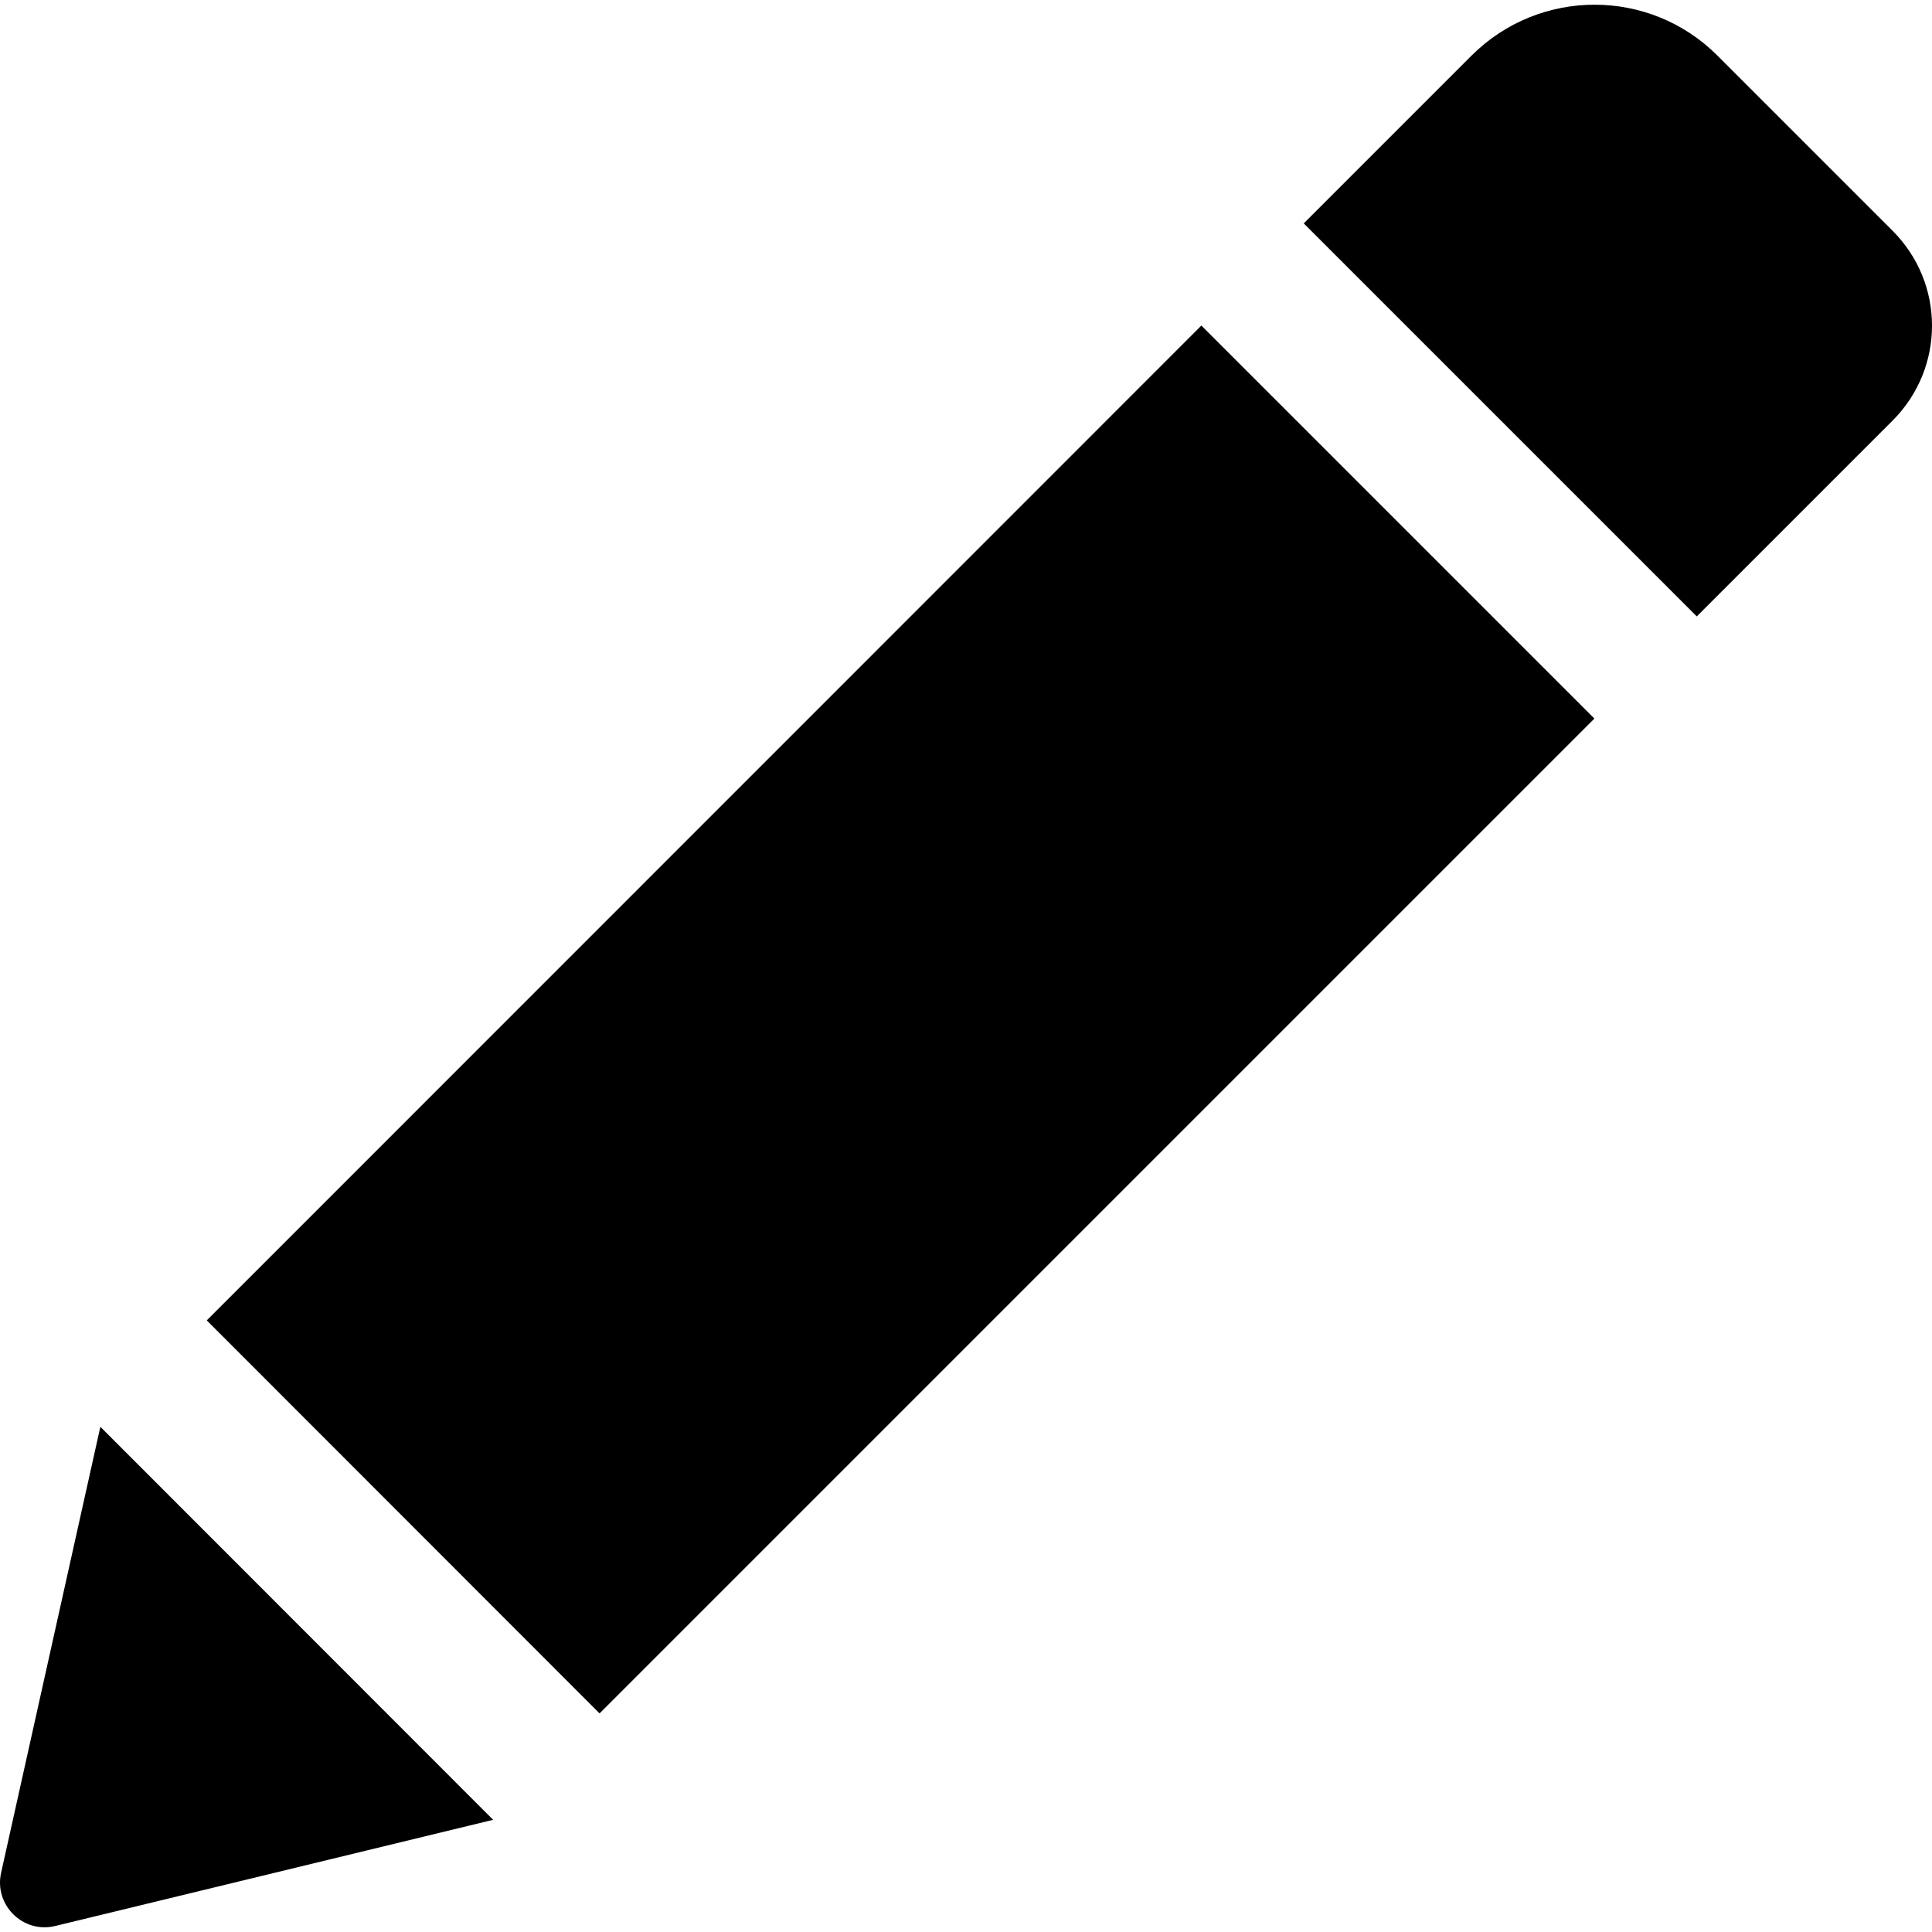
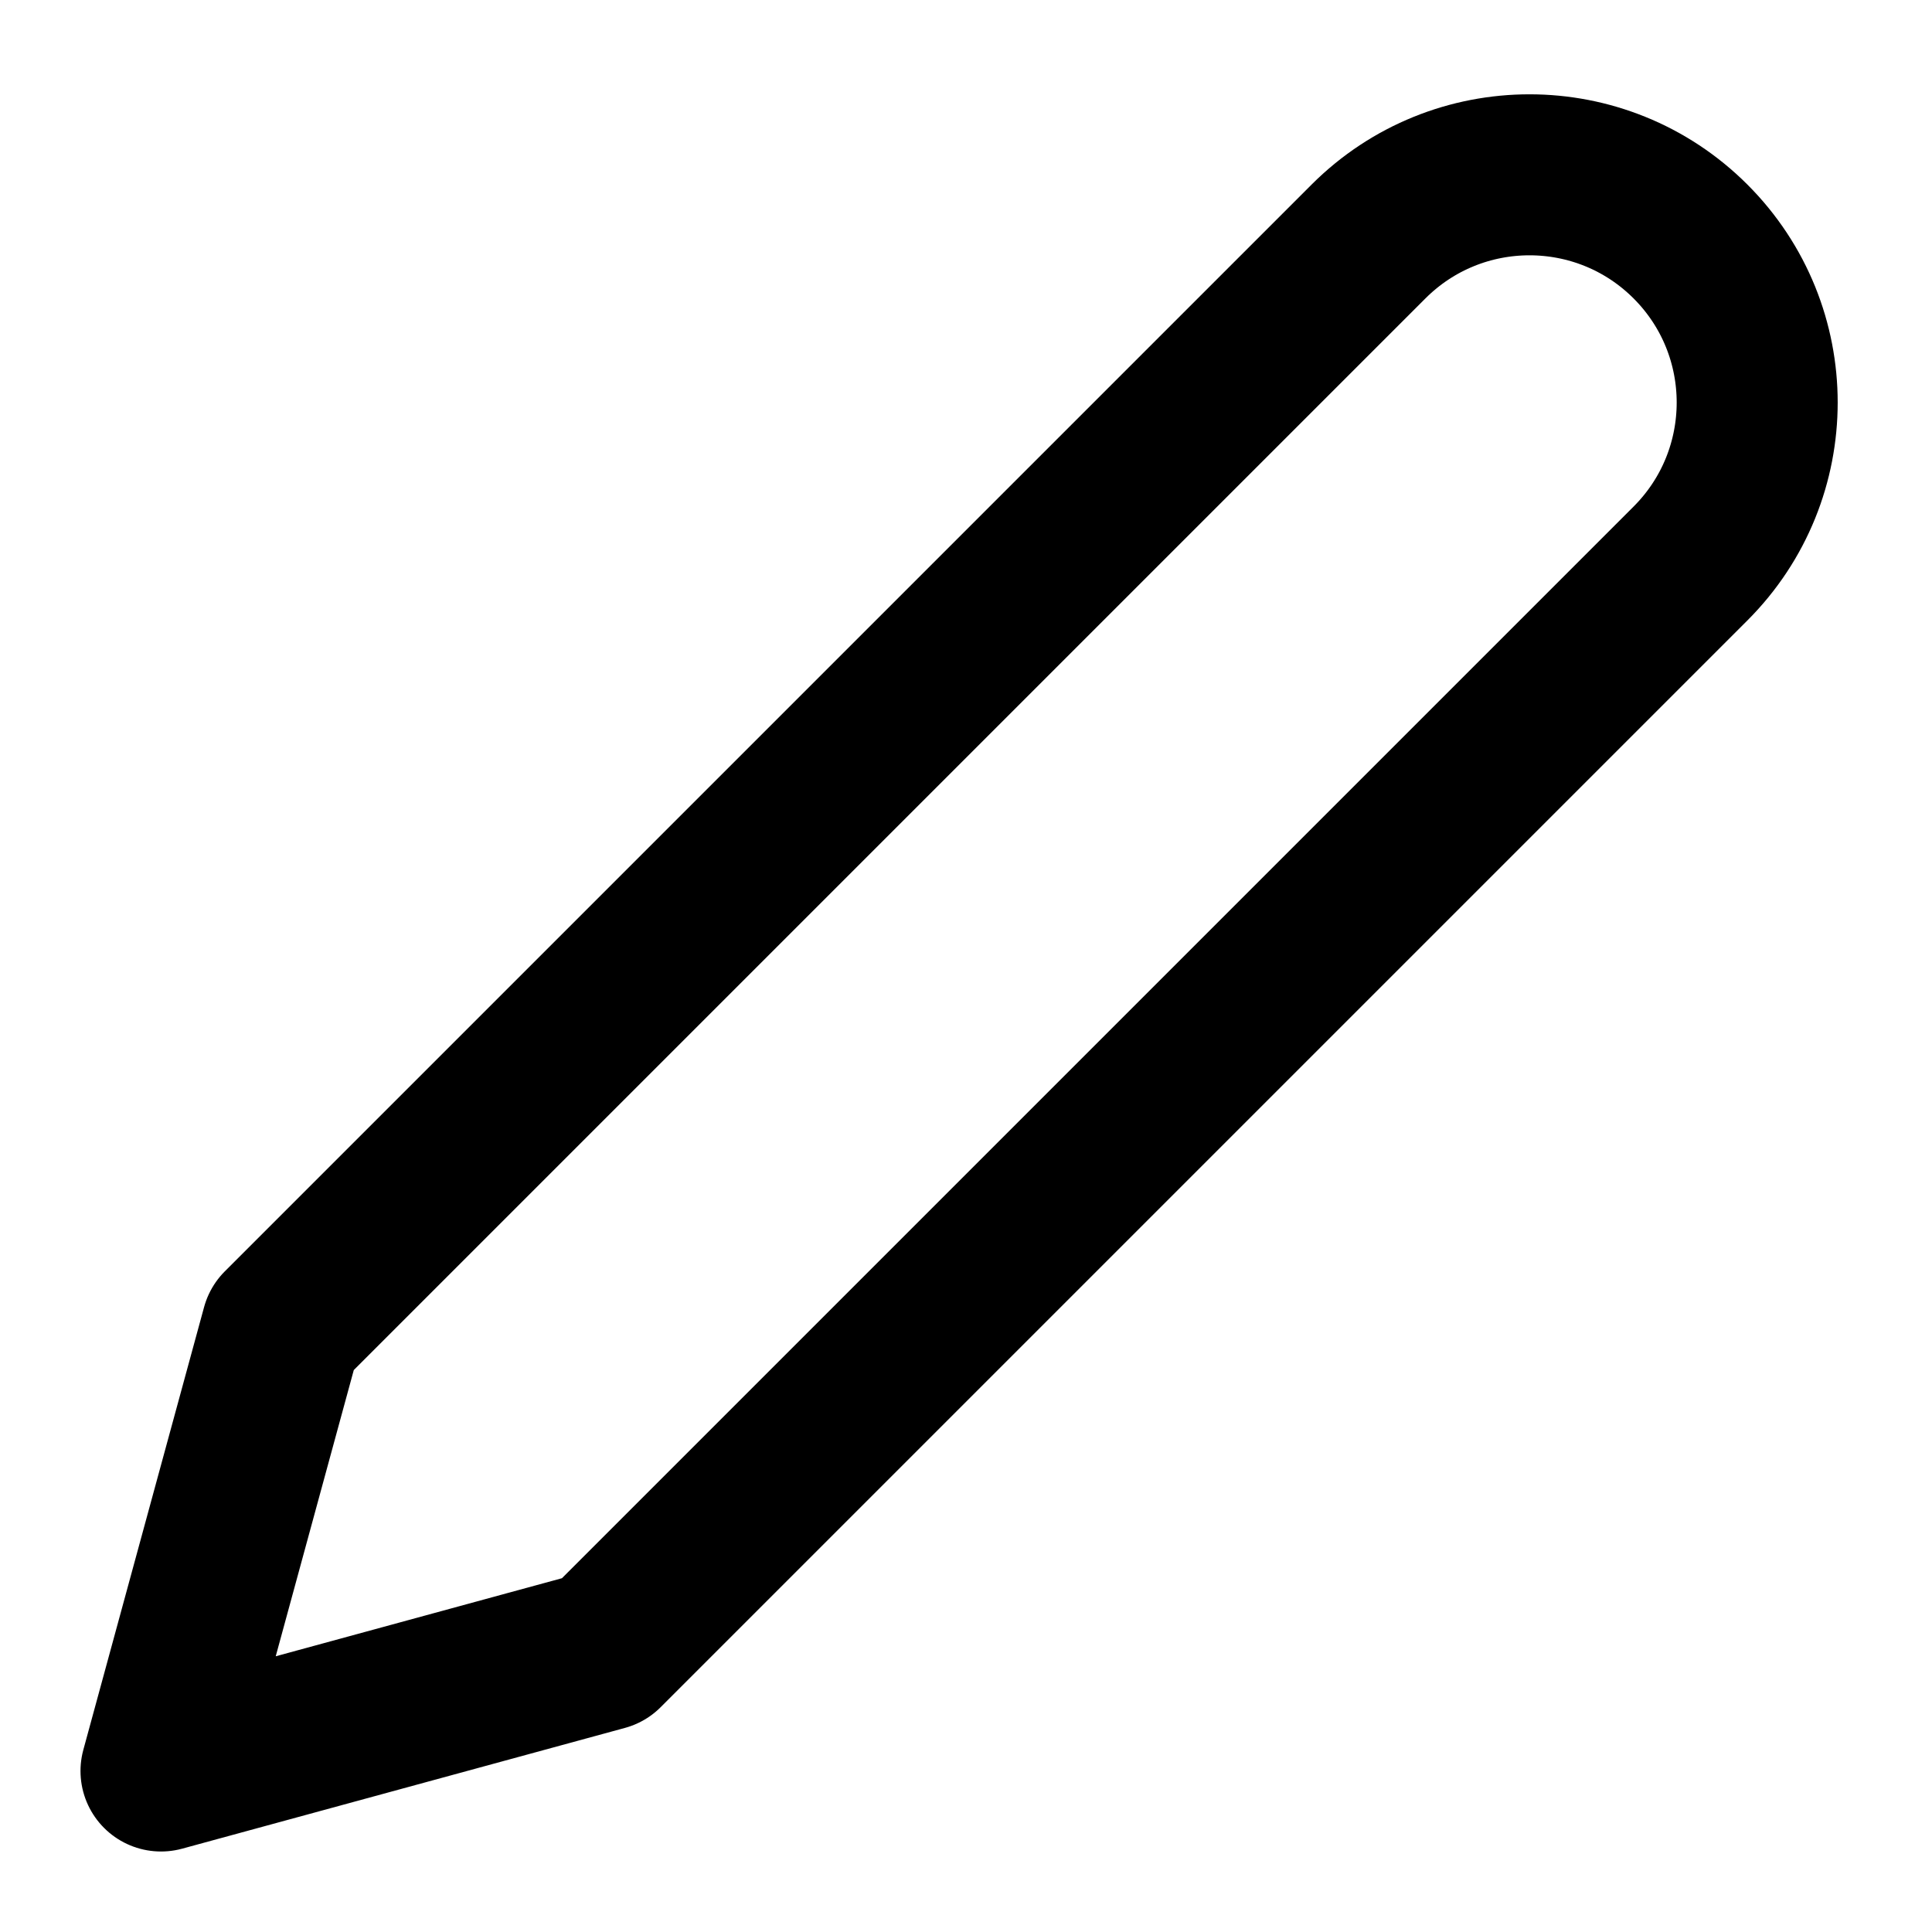
- <svg xmlns="http://www.w3.org/2000/svg" version="1.1" id="Capa_1" x="0px" y="0px" width="528.899px" height="528.899px" viewBox="0 0 528.899 528.899" style="enable-background:new 0 0 528.899 528.899;" xml:space="preserve">
-   <g>
-     <path d="M328.883,89.125l107.59,107.589l-272.34,272.34L56.604,361.465L328.883,89.125z M518.113,63.177l-47.981-47.981   c-18.543-18.543-48.653-18.543-67.259,0l-45.961,45.961l107.59,107.59l53.611-53.611   C532.495,100.753,532.495,77.559,518.113,63.177z M0.3,512.69c-1.958,8.812,5.998,16.708,14.811,14.565l119.891-29.069   L27.473,390.597L0.3,512.69z" />
-   </g>
-   <g>
- </g>
-   <g>
- </g>
-   <g>
- </g>
-   <g>
- </g>
-   <g>
- </g>
-   <g>
- </g>
-   <g>
- </g>
-   <g>
- </g>
-   <g>
- </g>
-   <g>
- </g>
-   <g>
- </g>
-   <g>
- </g>
-   <g>
- </g>
-   <g>
- </g>
-   <g>
- </g>
+ <svg xmlns="http://www.w3.org/2000/svg" width="24" height="24" viewBox="0 0 24 24" fill="none" stroke="currentColor" stroke-width="2" stroke-linecap="round" stroke-linejoin="round" class="feather feather-edit-2">
+   <path d="M17 3a2.828 2.828 0 1 1 4 4L7.5 20.5 2 22l1.5-5.5L17 3z" />
</svg>
